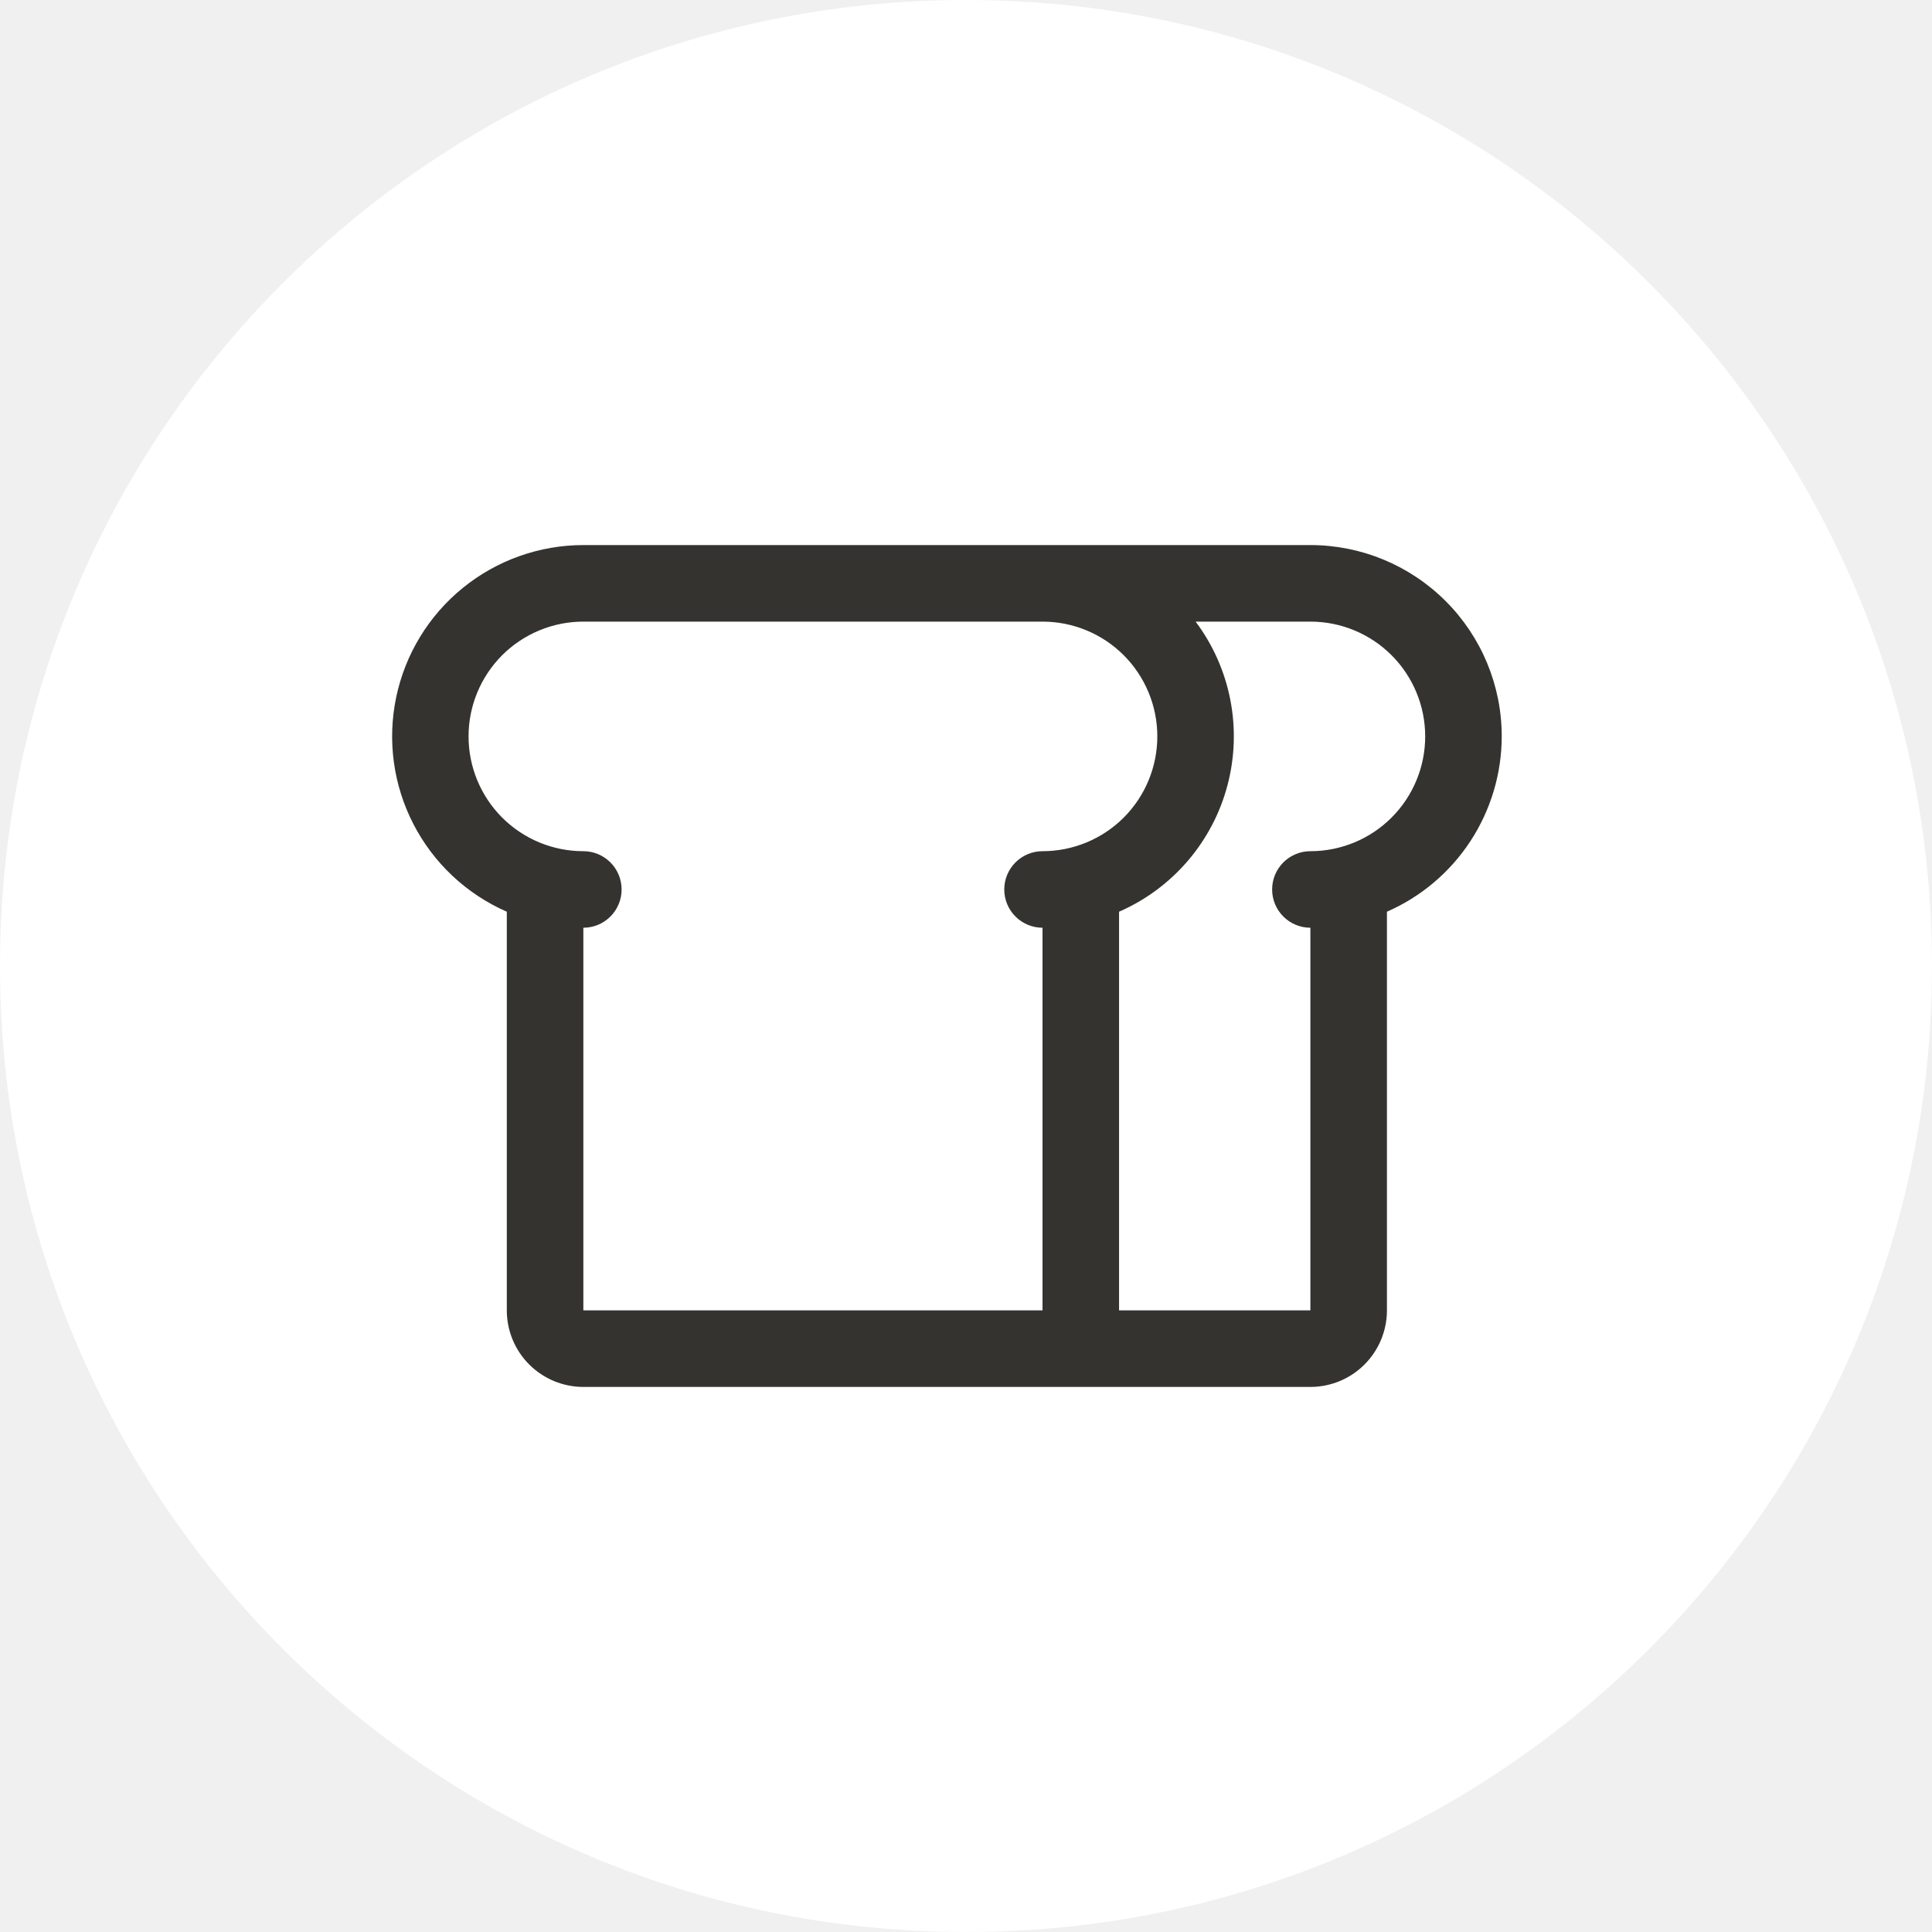
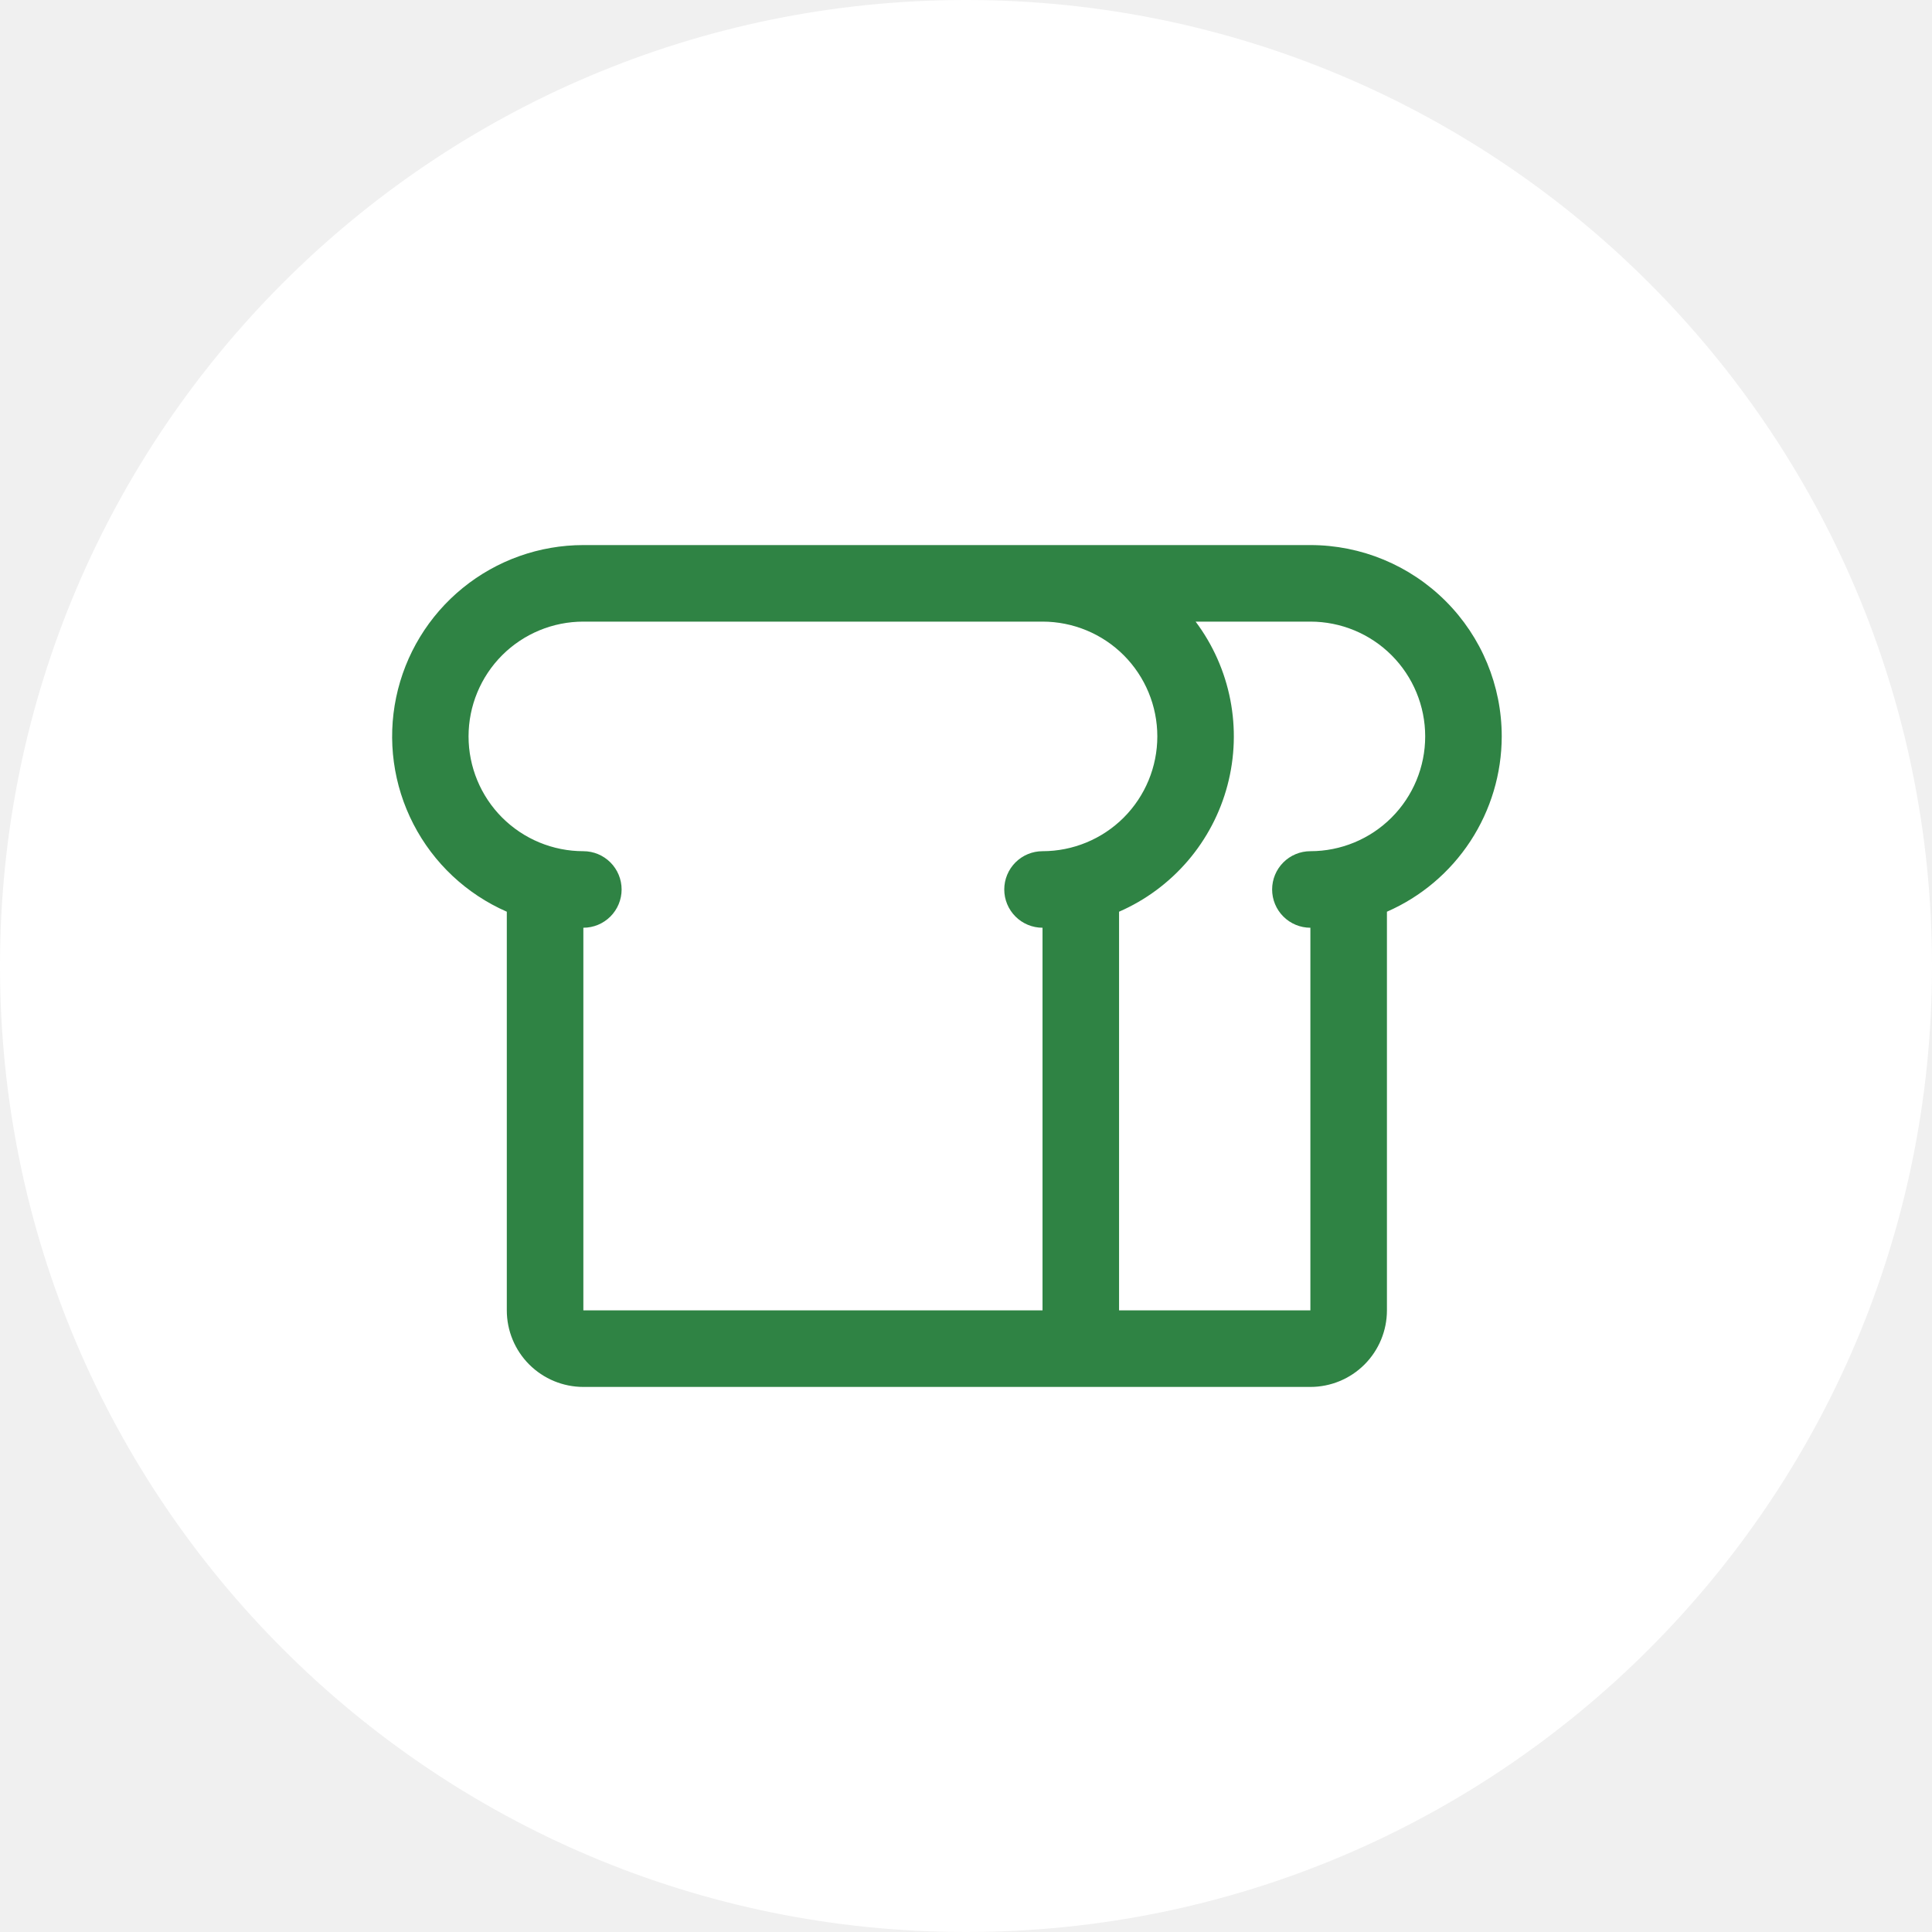
- <svg xmlns="http://www.w3.org/2000/svg" width="71" height="71" viewBox="0 0 71 71" fill="none">
-   <circle cx="35.5" cy="35.5" r="35.5" fill="white" />
-   <path d="M55.188 27.062C55.188 25.198 54.447 23.409 53.128 22.091C51.809 20.772 50.021 20.031 48.156 20.031H21.438C19.823 20.032 18.258 20.589 17.005 21.608C15.753 22.626 14.889 24.045 14.559 25.626C14.229 27.206 14.453 28.852 15.194 30.287C15.934 31.722 17.146 32.858 18.625 33.505V48.156C18.625 48.902 18.921 49.617 19.449 50.145C19.976 50.672 20.692 50.969 21.438 50.969H48.156C48.902 50.969 49.618 50.672 50.145 50.145C50.672 49.617 50.969 48.902 50.969 48.156V33.505C52.222 32.957 53.288 32.056 54.037 30.912C54.786 29.767 55.186 28.43 55.188 27.062ZM21.438 34.094C21.811 34.094 22.168 33.946 22.432 33.682C22.696 33.418 22.844 33.06 22.844 32.688C22.844 32.315 22.696 31.957 22.432 31.693C22.168 31.429 21.811 31.281 21.438 31.281C20.319 31.281 19.246 30.837 18.454 30.046C17.663 29.254 17.219 28.181 17.219 27.062C17.219 25.944 17.663 24.871 18.454 24.079C19.246 23.288 20.319 22.844 21.438 22.844H38.312C39.431 22.844 40.505 23.288 41.296 24.079C42.087 24.871 42.531 25.944 42.531 27.062C42.531 28.181 42.087 29.254 41.296 30.046C40.505 30.837 39.431 31.281 38.312 31.281C37.94 31.281 37.582 31.429 37.318 31.693C37.054 31.957 36.906 32.315 36.906 32.688C36.906 33.06 37.054 33.418 37.318 33.682C37.582 33.946 37.94 34.094 38.312 34.094V48.156H21.438V34.094ZM48.156 31.281C47.783 31.281 47.426 31.429 47.162 31.693C46.898 31.957 46.75 32.315 46.75 32.688C46.75 33.06 46.898 33.418 47.162 33.682C47.426 33.946 47.783 34.094 48.156 34.094V48.156H41.125V33.505C42.097 33.081 42.96 32.442 43.651 31.636C44.341 30.831 44.84 29.88 45.11 28.855C45.381 27.829 45.416 26.756 45.213 25.715C45.01 24.674 44.574 23.692 43.938 22.844H48.156C49.275 22.844 50.348 23.288 51.139 24.079C51.931 24.871 52.375 25.944 52.375 27.062C52.375 28.181 51.931 29.254 51.139 30.046C50.348 30.837 49.275 31.281 48.156 31.281Z" fill="#343330" />
+ <svg xmlns="http://www.w3.org/2000/svg" width="71" height="71" viewBox="0 0 71 71" fill="none" version="1.1" id="svg1">
+   <defs id="defs1" />
+   <circle cx="35.5" cy="35.5" r="35.5" fill="white" id="circle1" />
+   <path d="M55.188 27.062C55.188 25.198 54.447 23.409 53.128 22.091C51.809 20.772 50.021 20.031 48.156 20.031H21.438C19.823 20.032 18.258 20.589 17.005 21.608C15.753 22.626 14.889 24.045 14.559 25.626C14.229 27.206 14.453 28.852 15.194 30.287C15.934 31.722 17.146 32.858 18.625 33.505V48.156C18.625 48.902 18.921 49.617 19.449 50.145C19.976 50.672 20.692 50.969 21.438 50.969H48.156C48.902 50.969 49.618 50.672 50.145 50.145C50.672 49.617 50.969 48.902 50.969 48.156V33.505C52.222 32.957 53.288 32.056 54.037 30.912C54.786 29.767 55.186 28.43 55.188 27.062ZM21.438 34.094C21.811 34.094 22.168 33.946 22.432 33.682C22.696 33.418 22.844 33.06 22.844 32.688C22.844 32.315 22.696 31.957 22.432 31.693C22.168 31.429 21.811 31.281 21.438 31.281C20.319 31.281 19.246 30.837 18.454 30.046C17.663 29.254 17.219 28.181 17.219 27.062C17.219 25.944 17.663 24.871 18.454 24.079C19.246 23.288 20.319 22.844 21.438 22.844H38.312C39.431 22.844 40.505 23.288 41.296 24.079C42.087 24.871 42.531 25.944 42.531 27.062C42.531 28.181 42.087 29.254 41.296 30.046C40.505 30.837 39.431 31.281 38.312 31.281C37.94 31.281 37.582 31.429 37.318 31.693C37.054 31.957 36.906 32.315 36.906 32.688C36.906 33.06 37.054 33.418 37.318 33.682C37.582 33.946 37.94 34.094 38.312 34.094V48.156H21.438V34.094ZM48.156 31.281C47.783 31.281 47.426 31.429 47.162 31.693C46.898 31.957 46.75 32.315 46.75 32.688C46.75 33.06 46.898 33.418 47.162 33.682C47.426 33.946 47.783 34.094 48.156 34.094V48.156H41.125V33.505C42.097 33.081 42.96 32.442 43.651 31.636C44.341 30.831 44.84 29.88 45.11 28.855C45.381 27.829 45.416 26.756 45.213 25.715C45.01 24.674 44.574 23.692 43.938 22.844H48.156C49.275 22.844 50.348 23.288 51.139 24.079C51.931 24.871 52.375 25.944 52.375 27.062C52.375 28.181 51.931 29.254 51.139 30.046C50.348 30.837 49.275 31.281 48.156 31.281Z" fill="#343330" id="path1" style="fill:#2f8344;fill-opacity:1" />
</svg>
